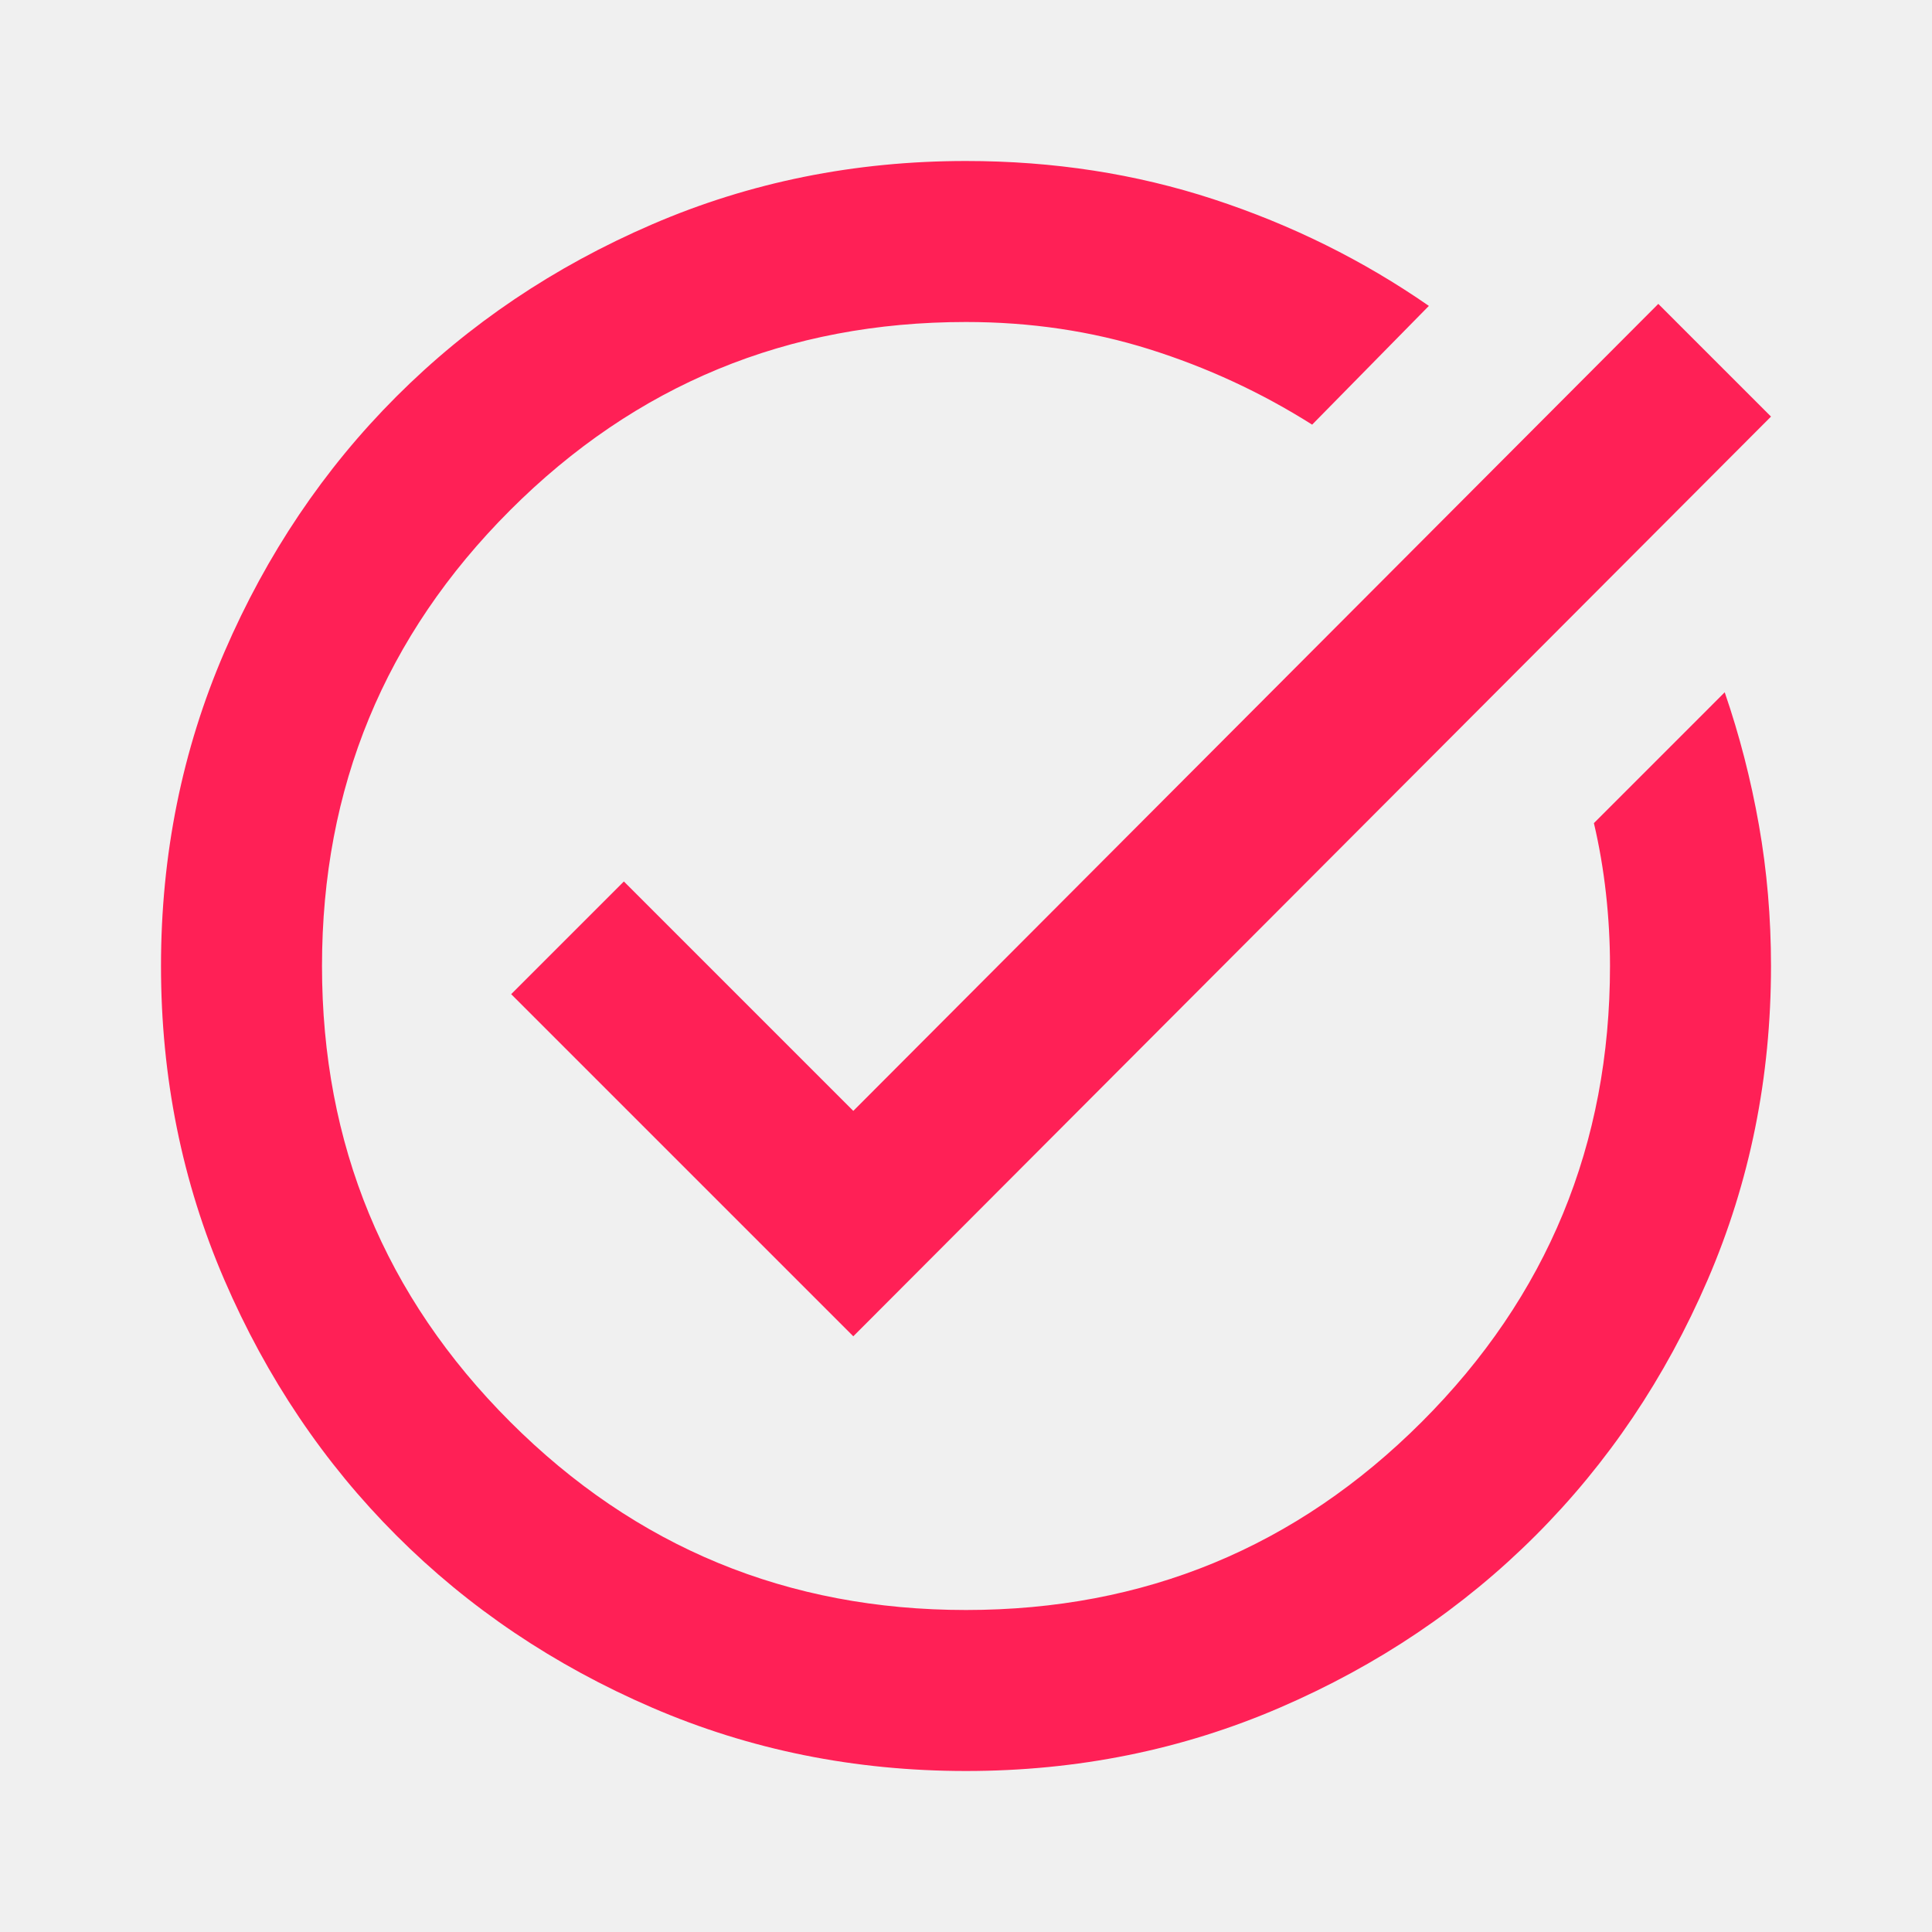
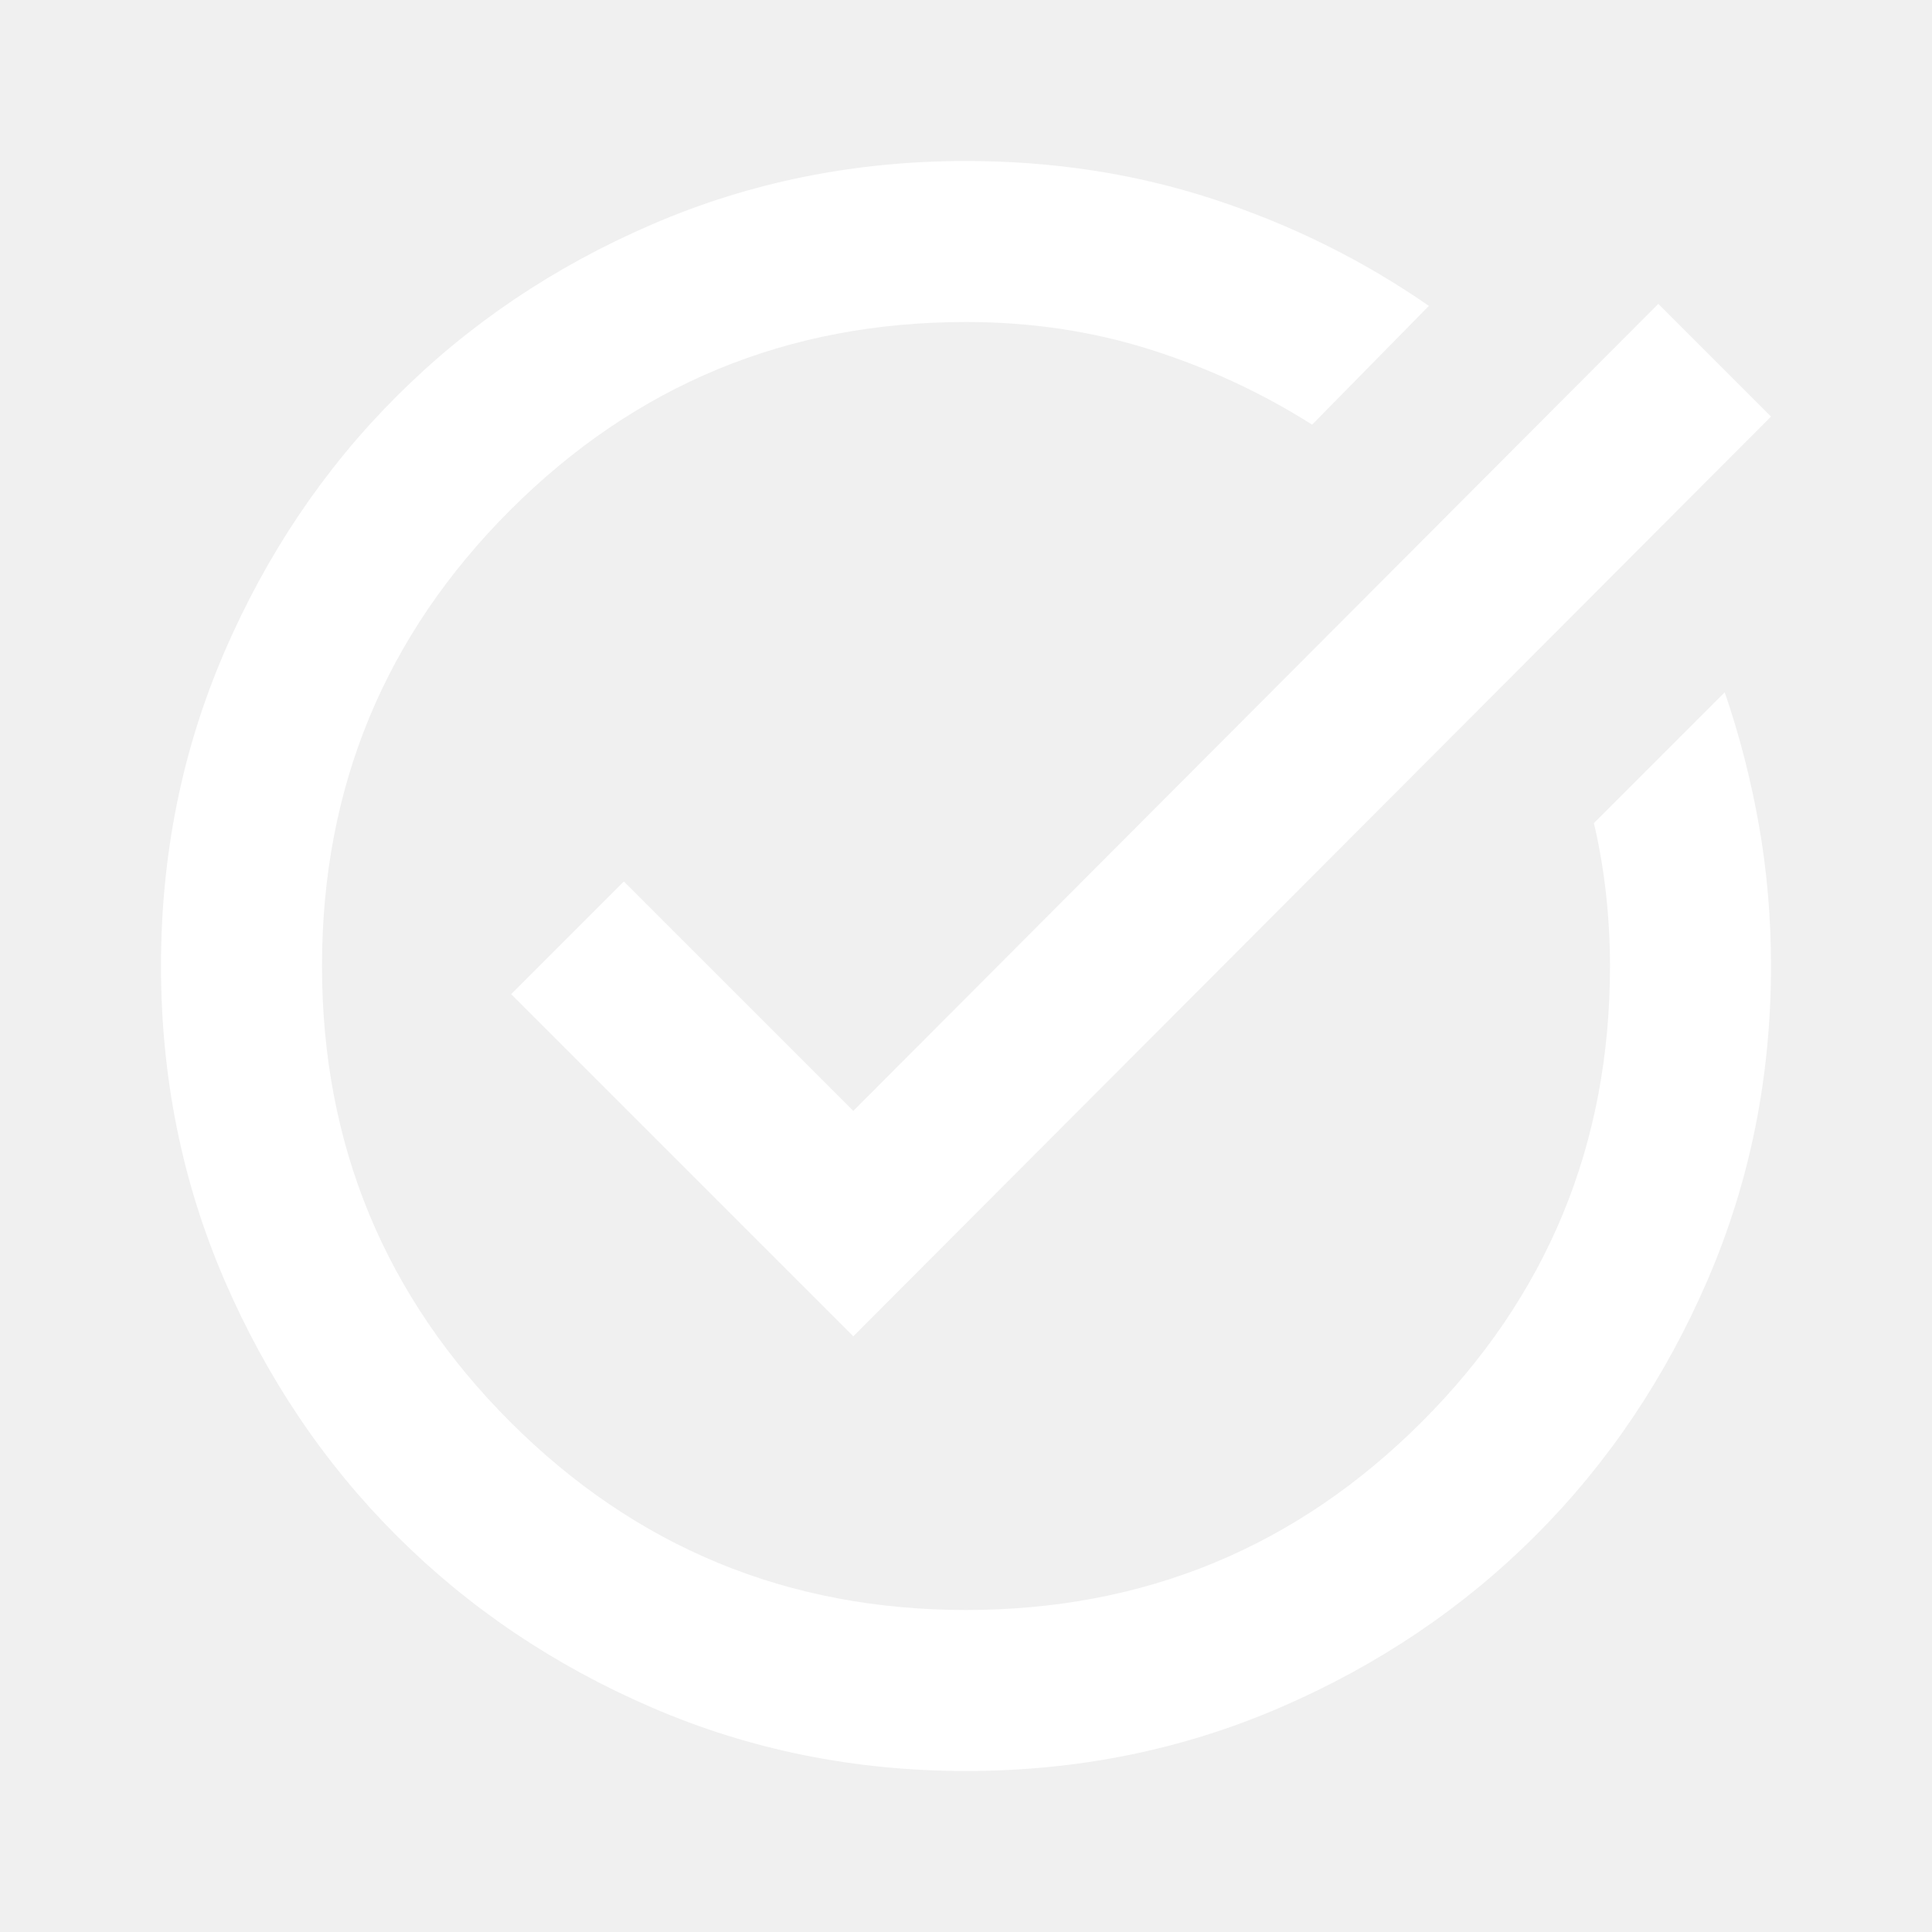
- <svg xmlns="http://www.w3.org/2000/svg" height="24" width="24" viewBox="0 -960 960 960" fill="#FF2056">
+ <svg xmlns="http://www.w3.org/2000/svg" width="24" height="24" viewBox="0 -960 960 960" fill="#FFFFFF">
  <path d="M480-80q-83 0-156-31.5T197-197q-54-54-85.5-127T80-480q0-83 31.5-156T197-763q54-54 127-85.5T480-880q65 0 123 19t107 53l-58 59q-38-24-81-37.5T480-800q-133 0-226.5 93.5T160-480q0 133 93.5 226.5T480-160q133 0 226.5-93.5T800-480q0-18-2-36t-6-35l65-65q11 32 17 66t6 70q0 83-31.5 156T763-197q-54 54-127 85.5T480-80Zm-56-216L254-466l56-56 114 114 400-401 56 56-456 457Z" />
</svg>
